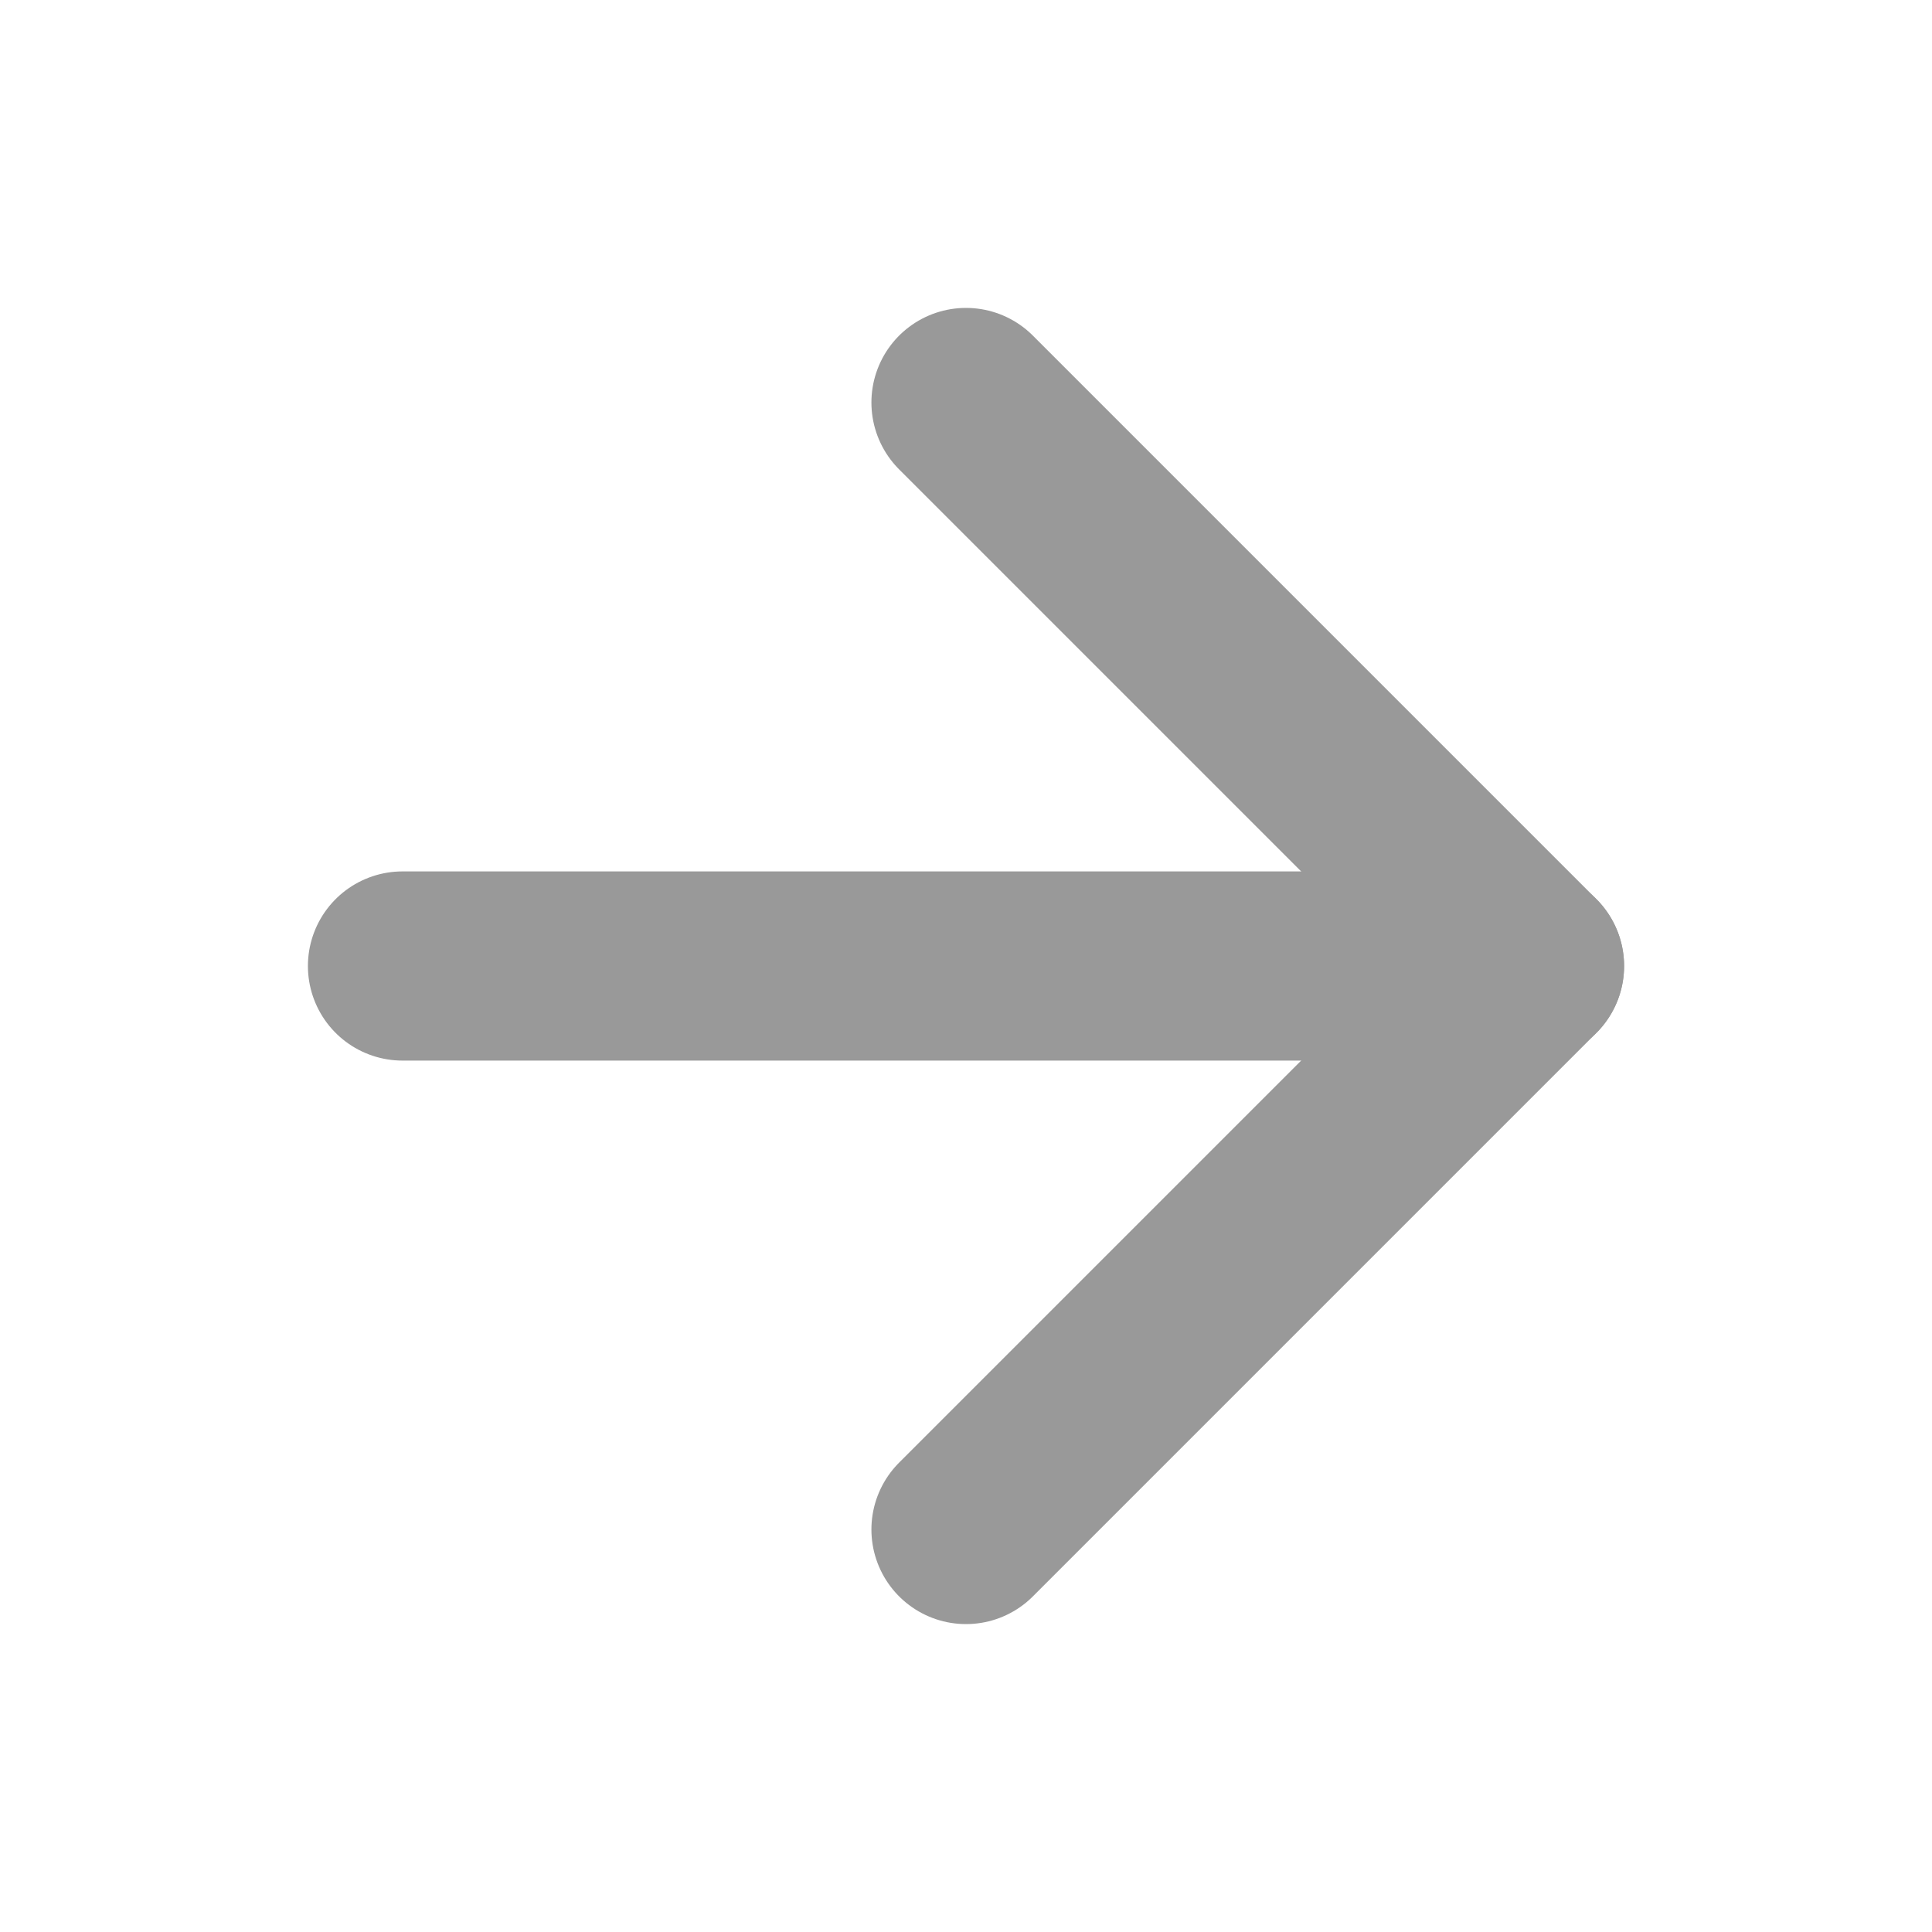
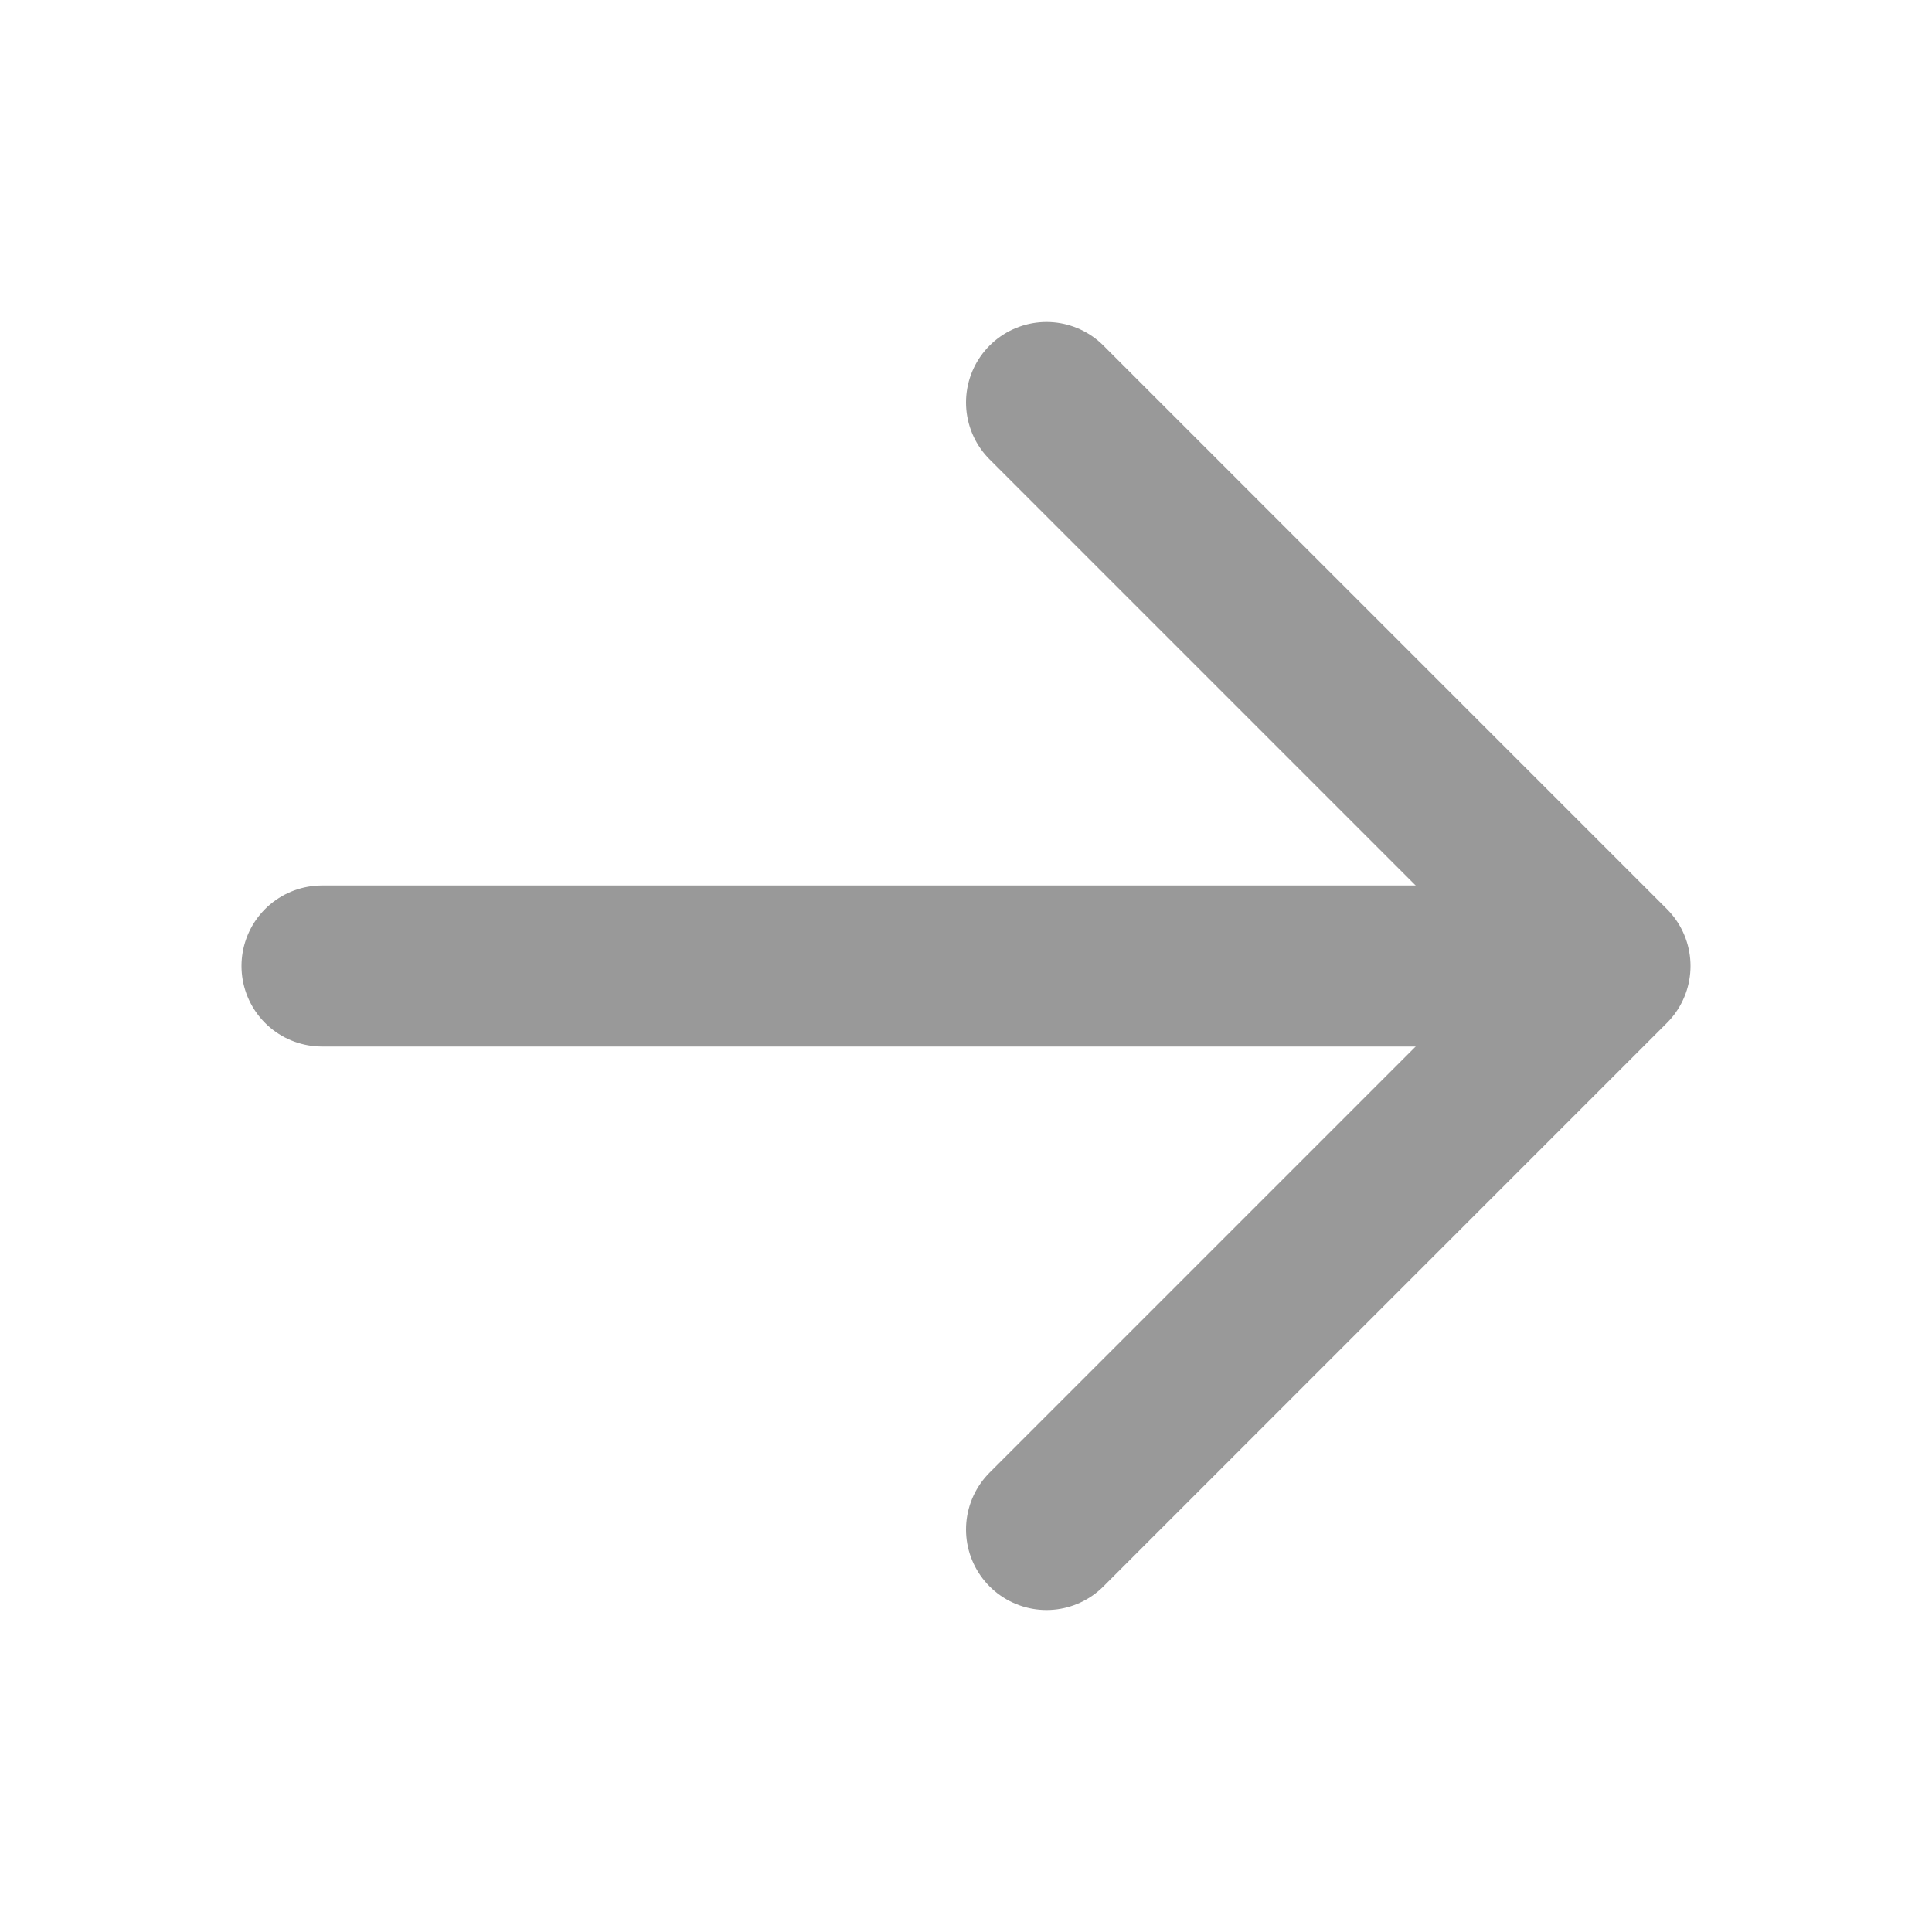
- <svg xmlns="http://www.w3.org/2000/svg" width="24" height="24" viewBox="0 0 24 24" fill="none" stroke="#999999" stroke-width="2.35" stroke-linecap="round" stroke-linejoin="round">
-   <path d="M5 12h14" />
-   <path d="m12 5 7 7-7 7" />
+ <svg xmlns="http://www.w3.org/2000/svg" width="24" height="24" viewBox="0 0 24 24" fill="none" stroke="#999999" stroke-width="2" stroke-linecap="round" stroke-linejoin="round">
+   <path d="M13 5 20 12l-7 7" />
+   <path d="M19 12H4" />
</svg>
